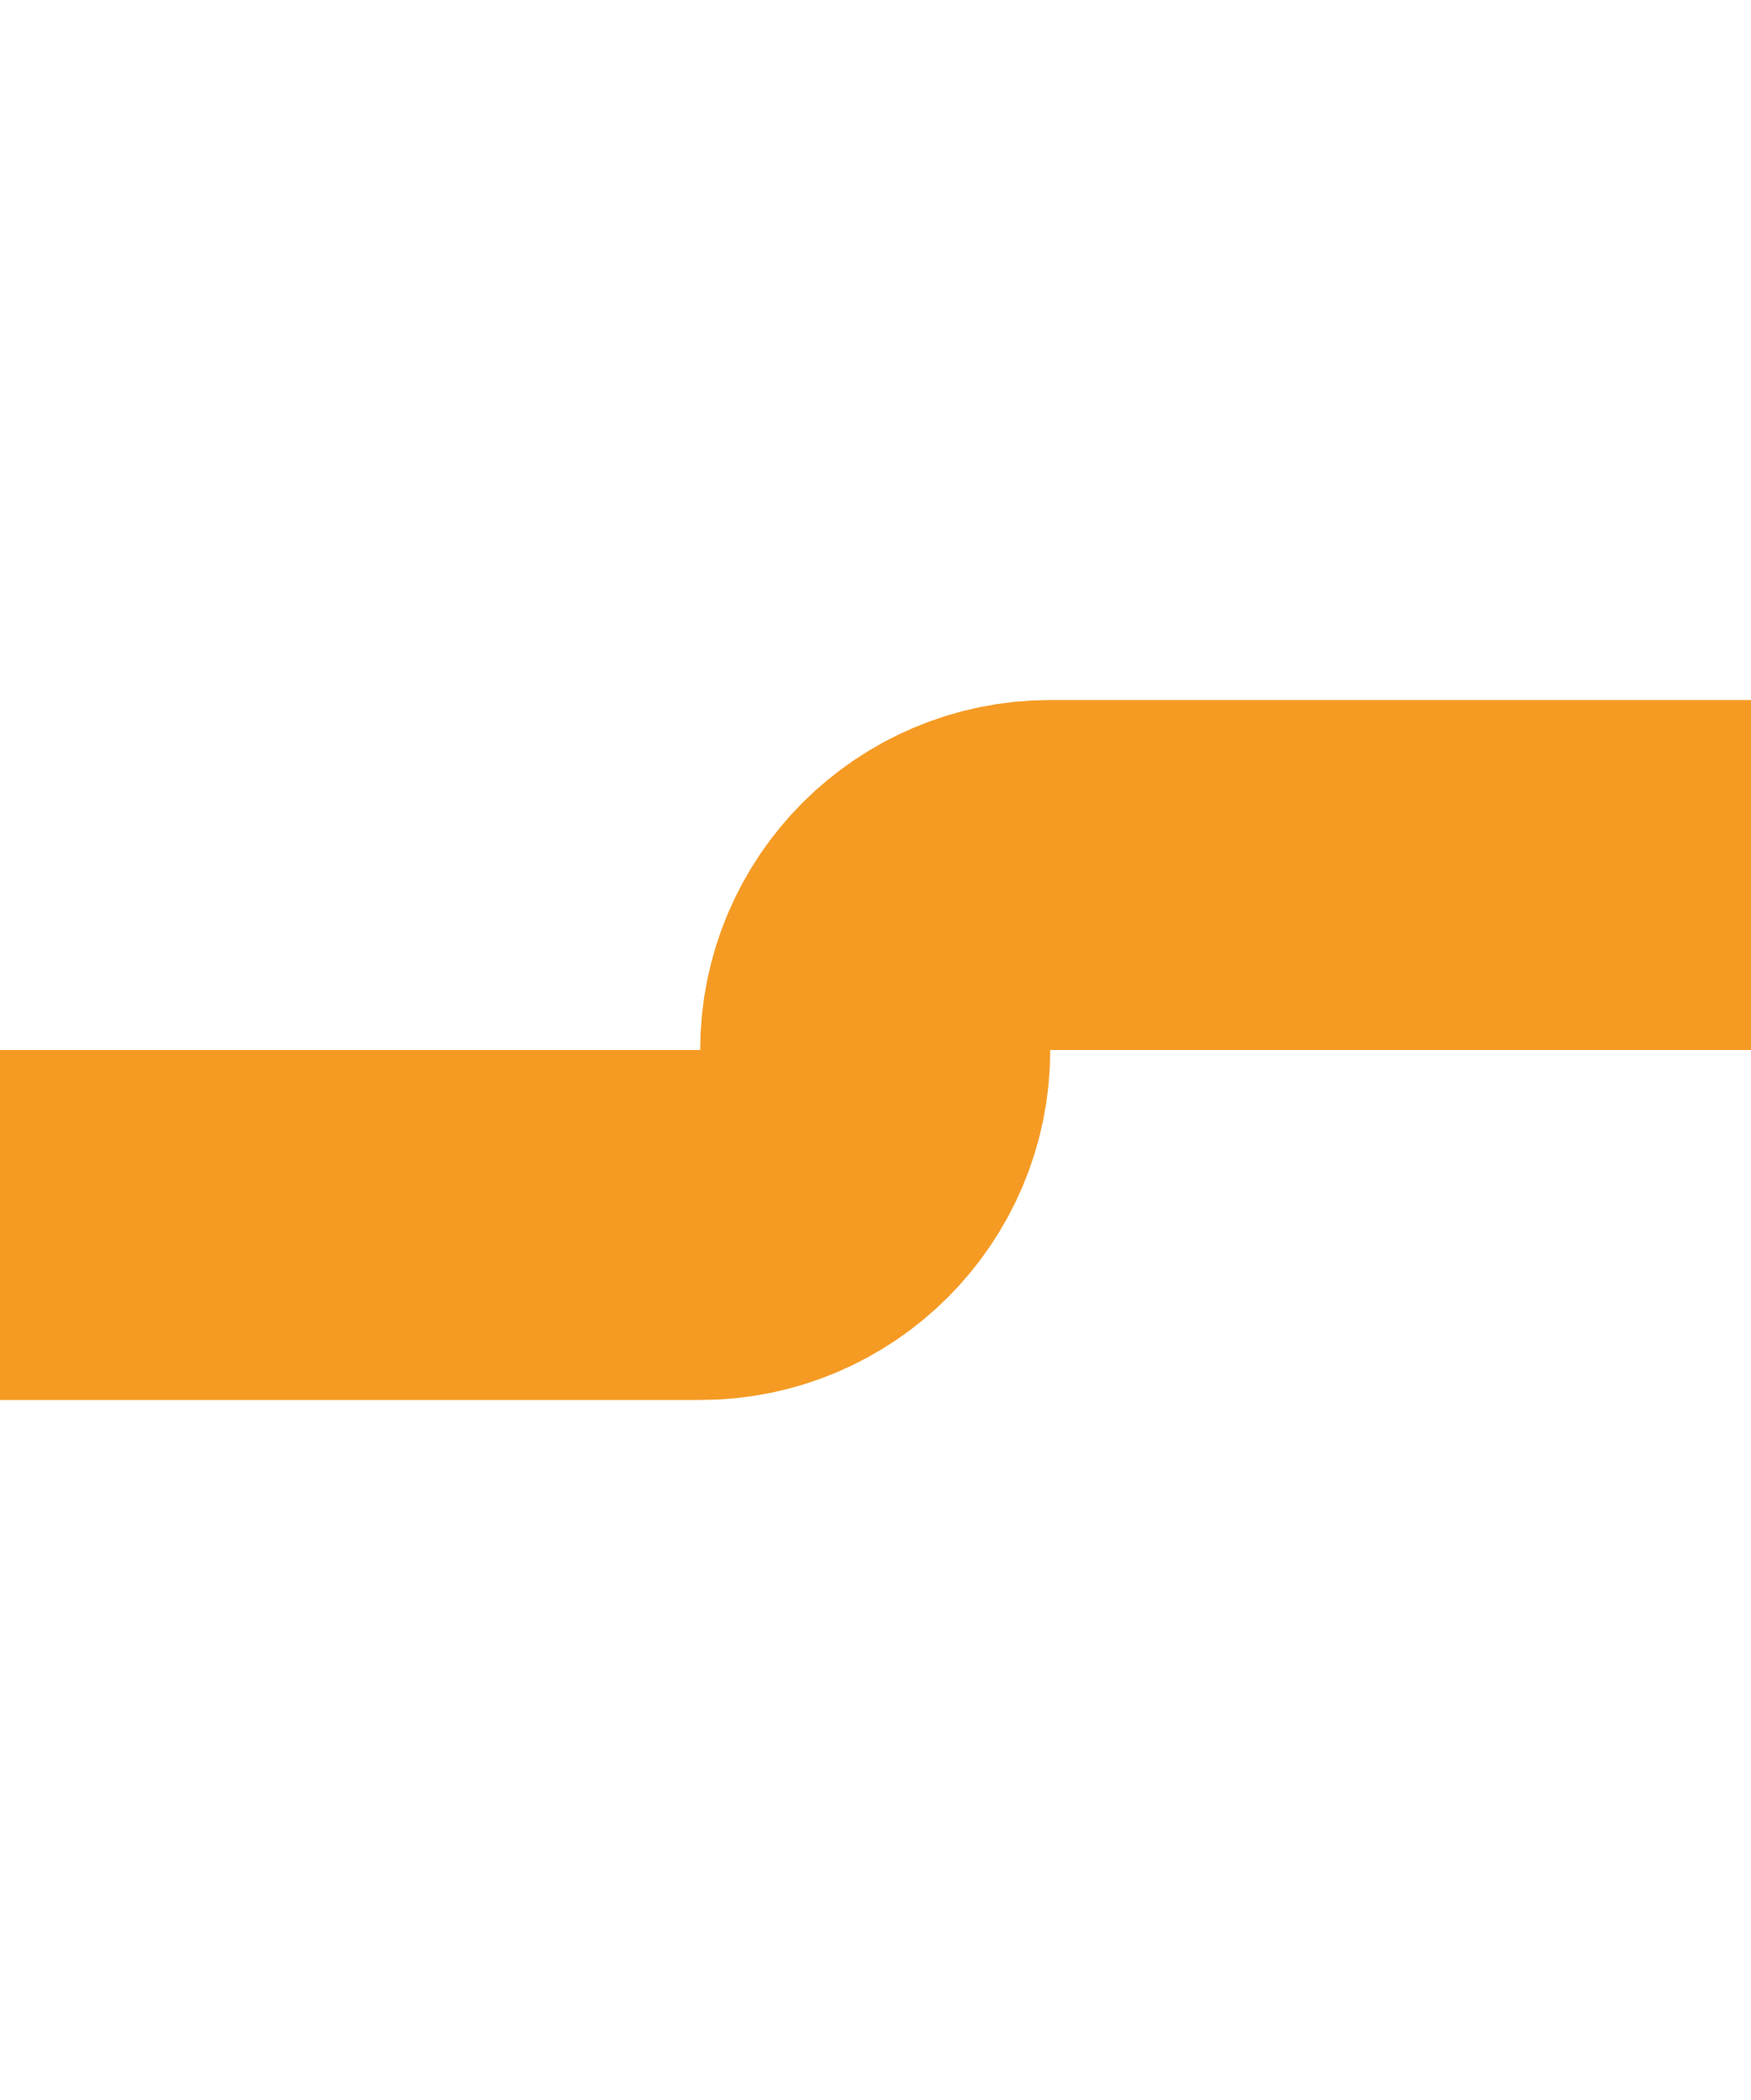
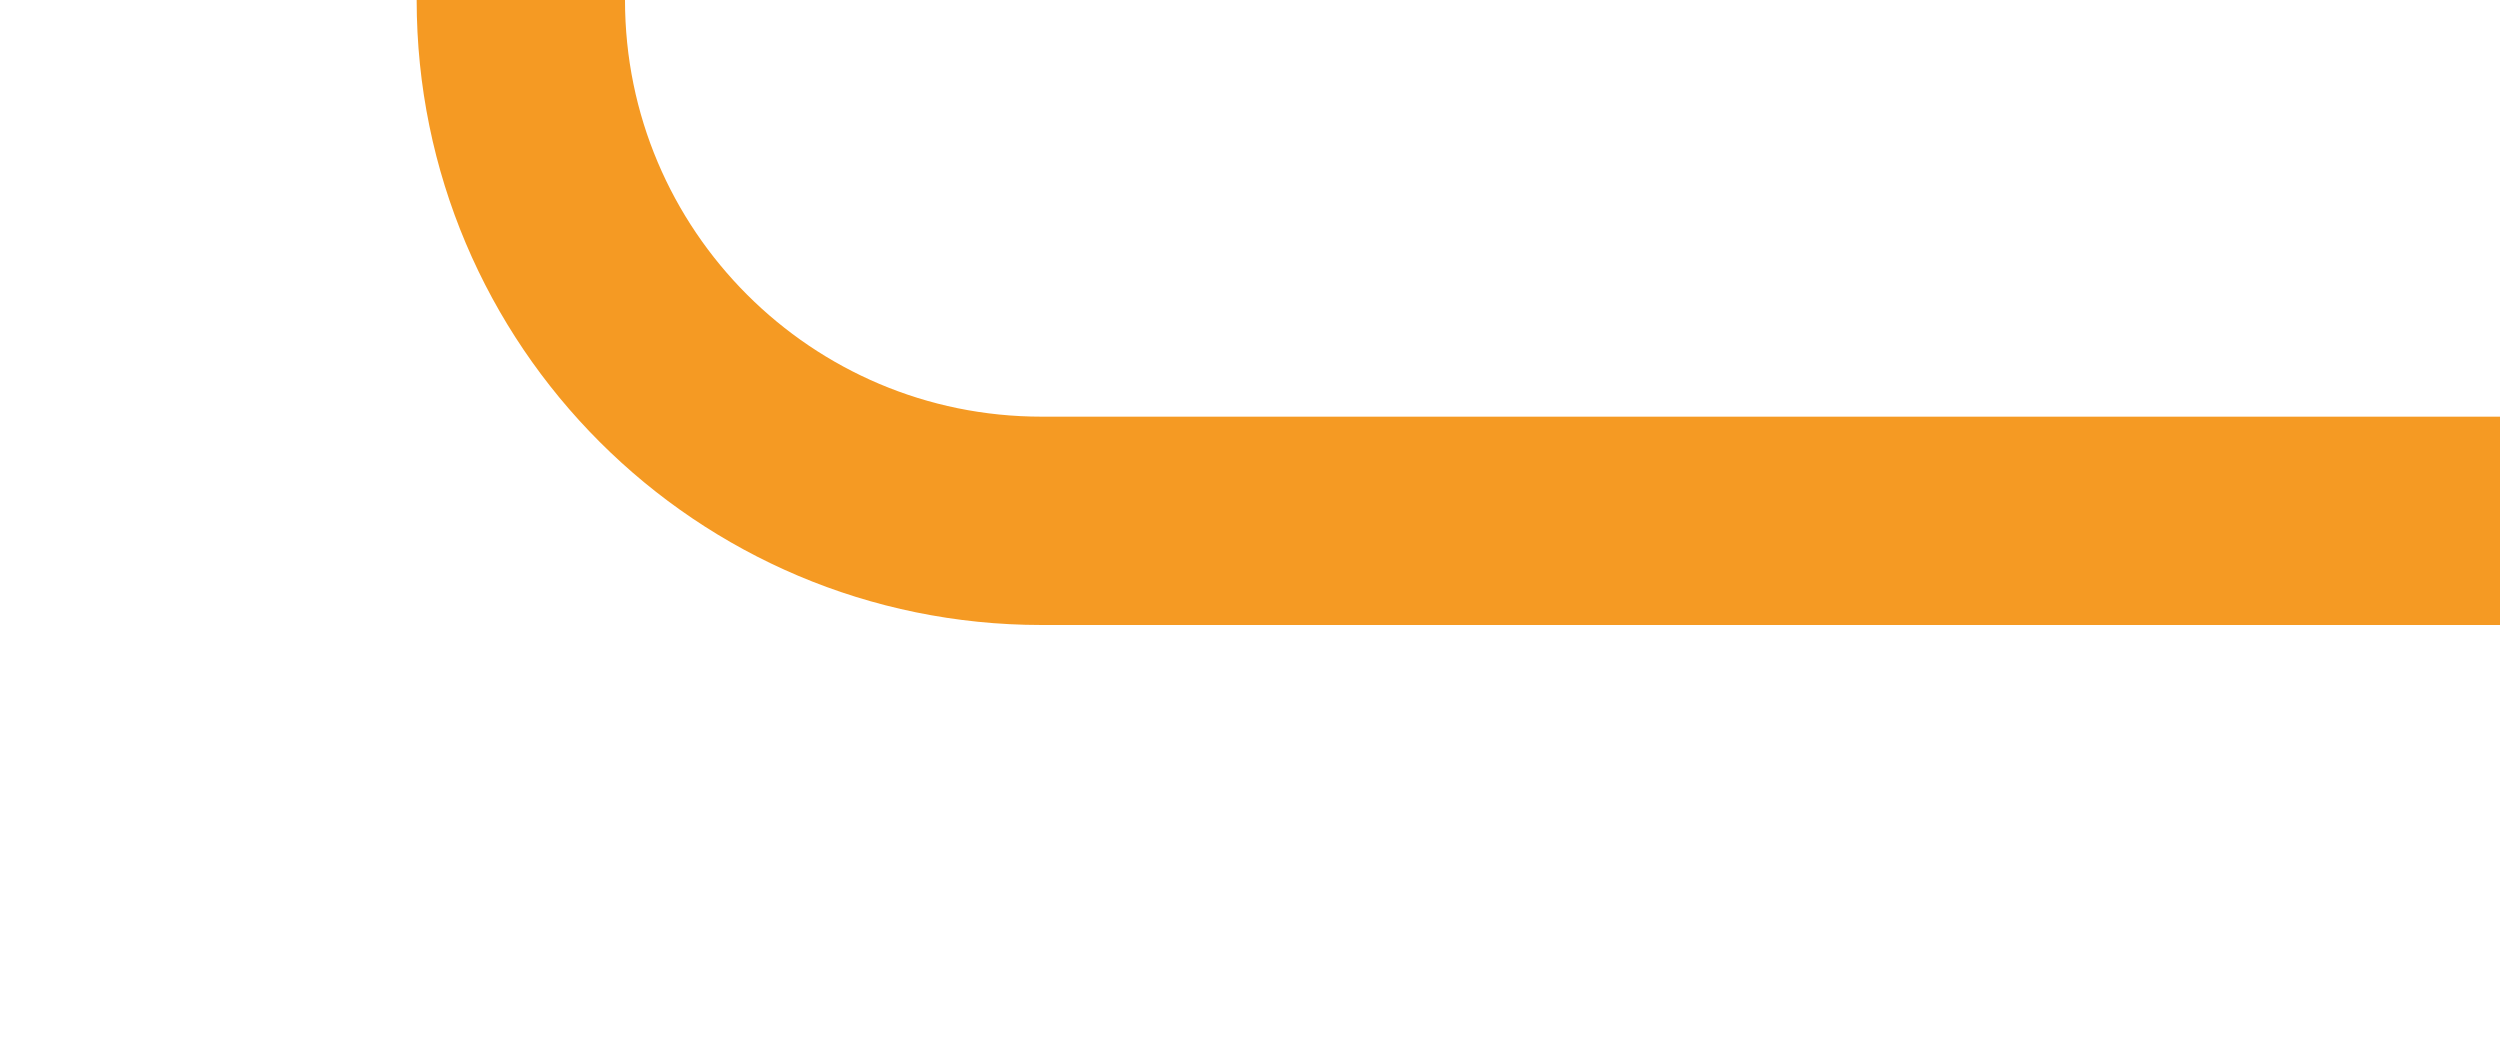
- <svg xmlns="http://www.w3.org/2000/svg" version="1.1" width="10px" height="12px" preserveAspectRatio="xMidYMin meet" viewBox="906 446  8 12">
-   <path d="M 862 453  L 909 453  A 1 1 0 0 0 910 452 A 1 1 0 0 1 911 451 L 959 451  " stroke-width="2" stroke="#f59a23" fill="none" />
+ <svg xmlns="http://www.w3.org/2000/svg" version="1.1" width="24px" height="10px" preserveAspectRatio="xMinYMid meet" viewBox="515 526  24 8">
+   <path d="M 520 475  L 520 525  A 5 5 0 0 0 525 530 L 539 530  " stroke-width="2" stroke="#f59a23" fill="none" />
</svg>
